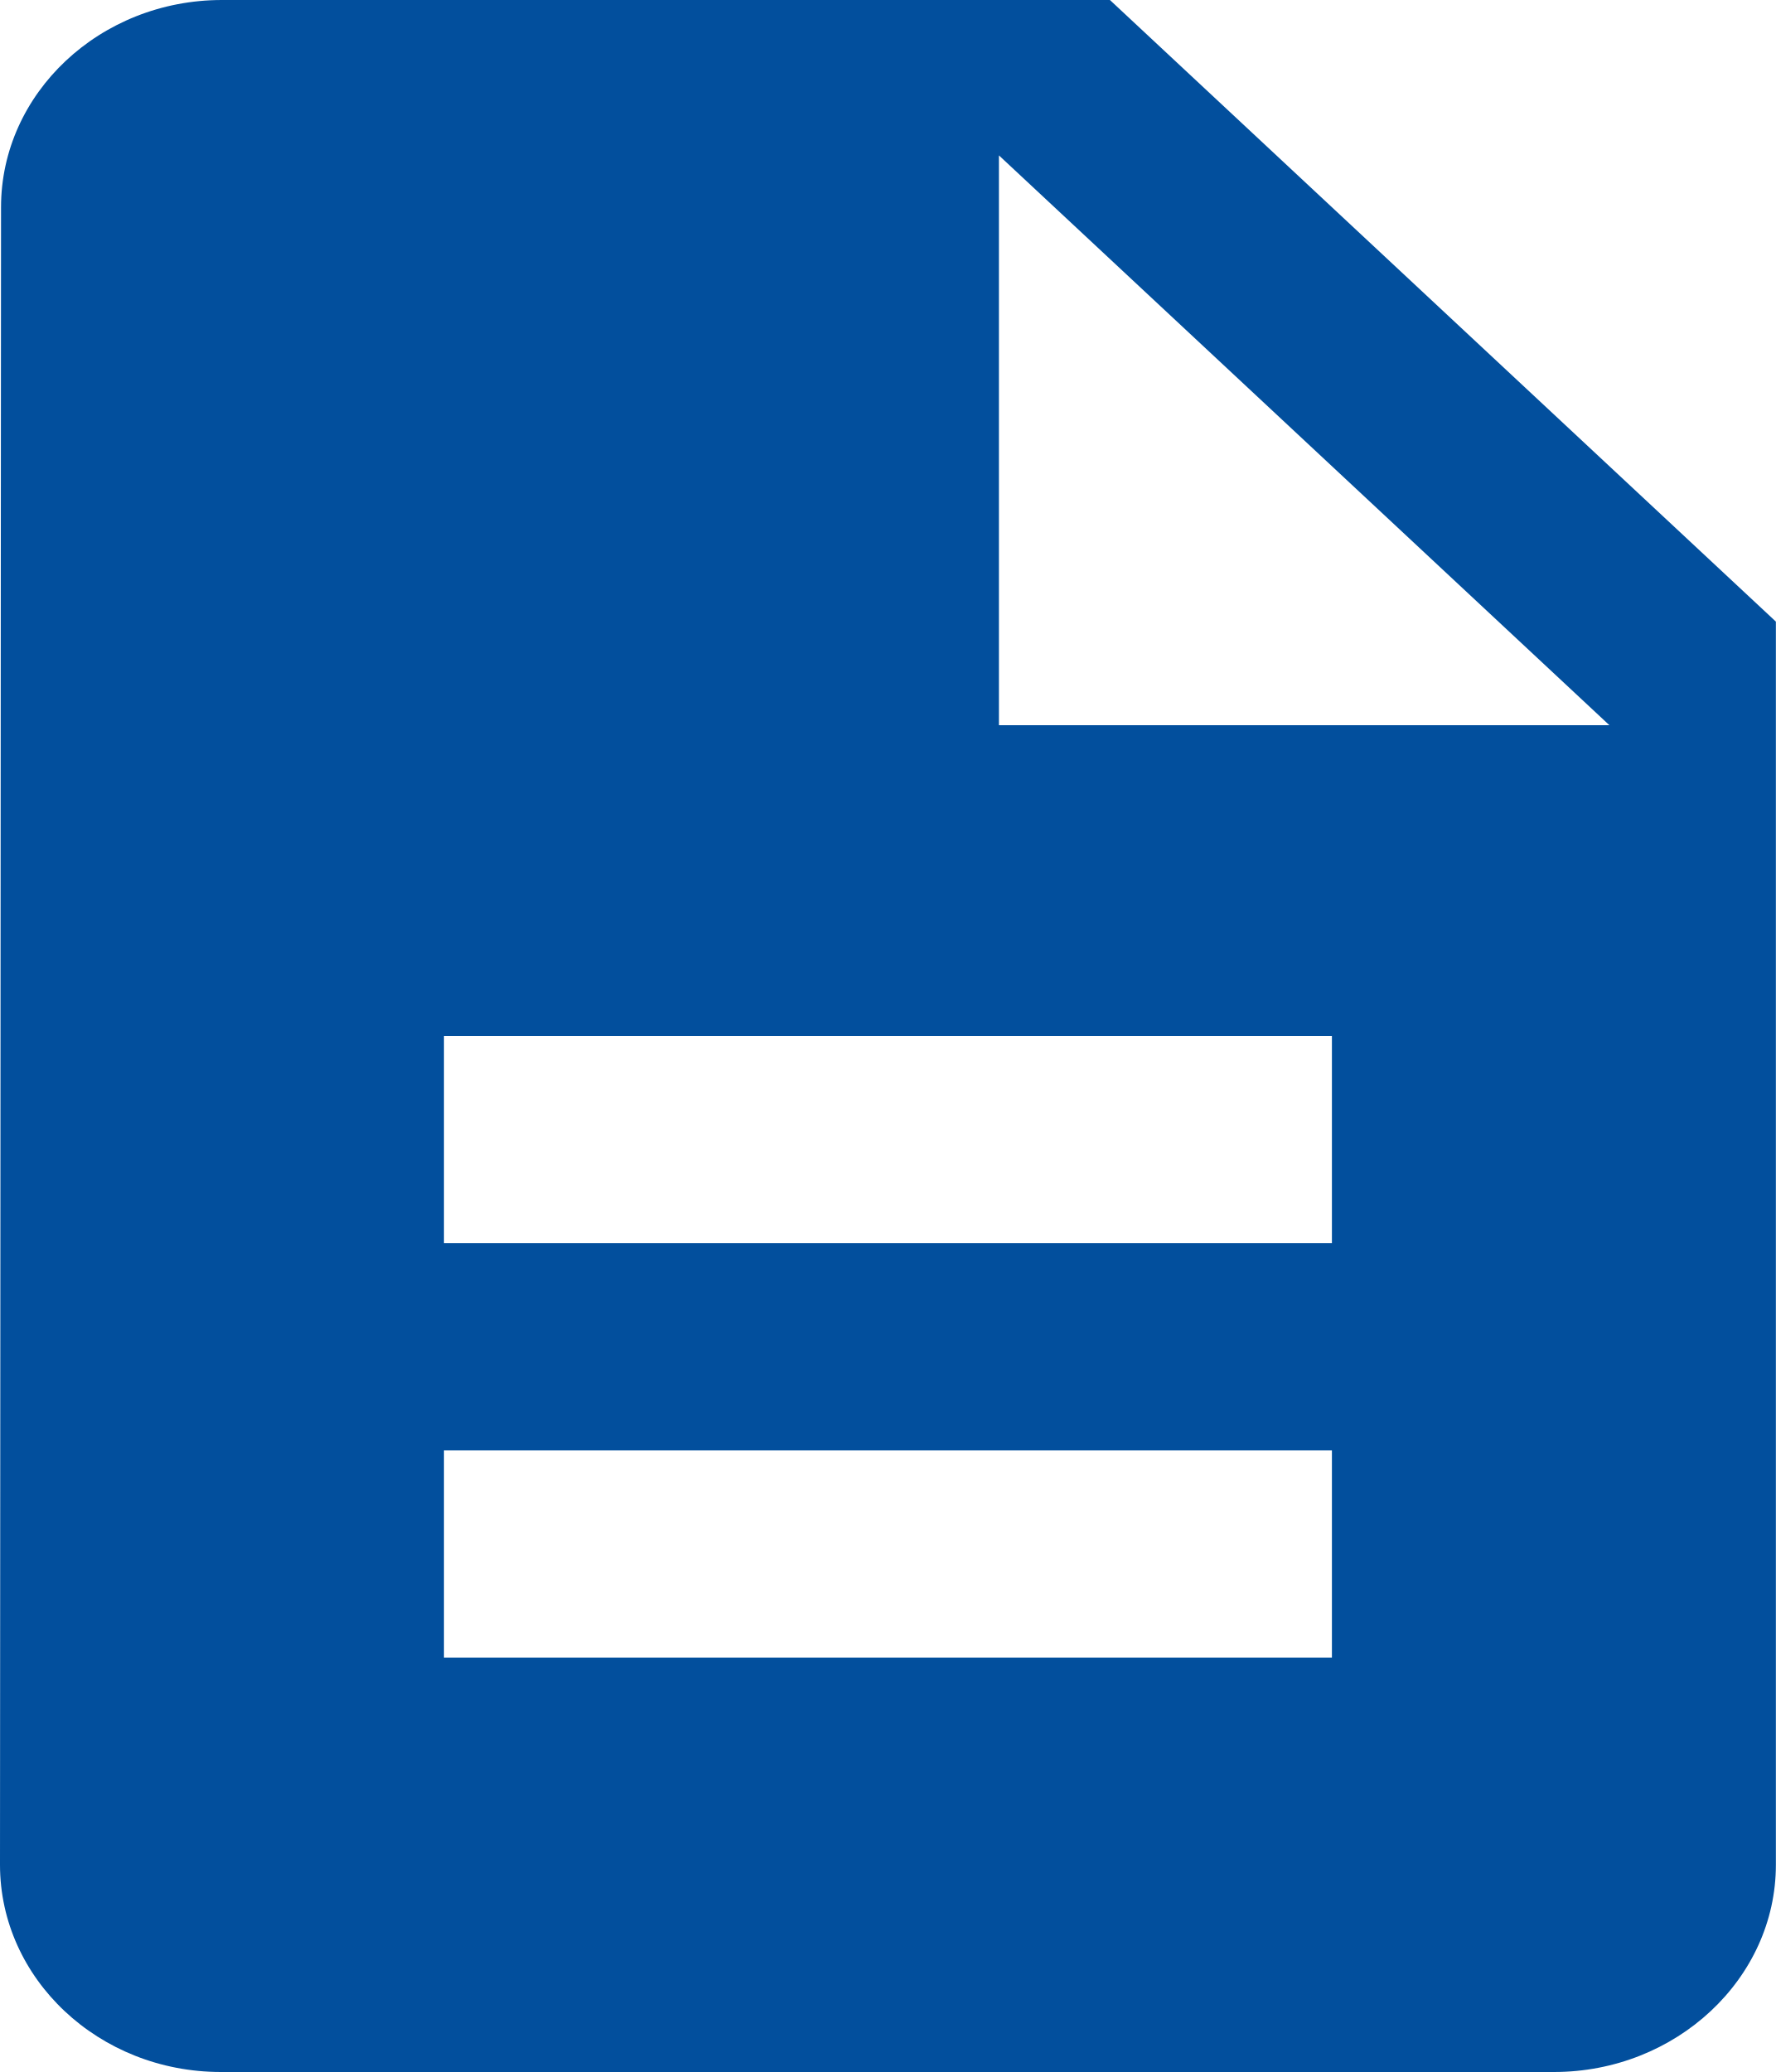
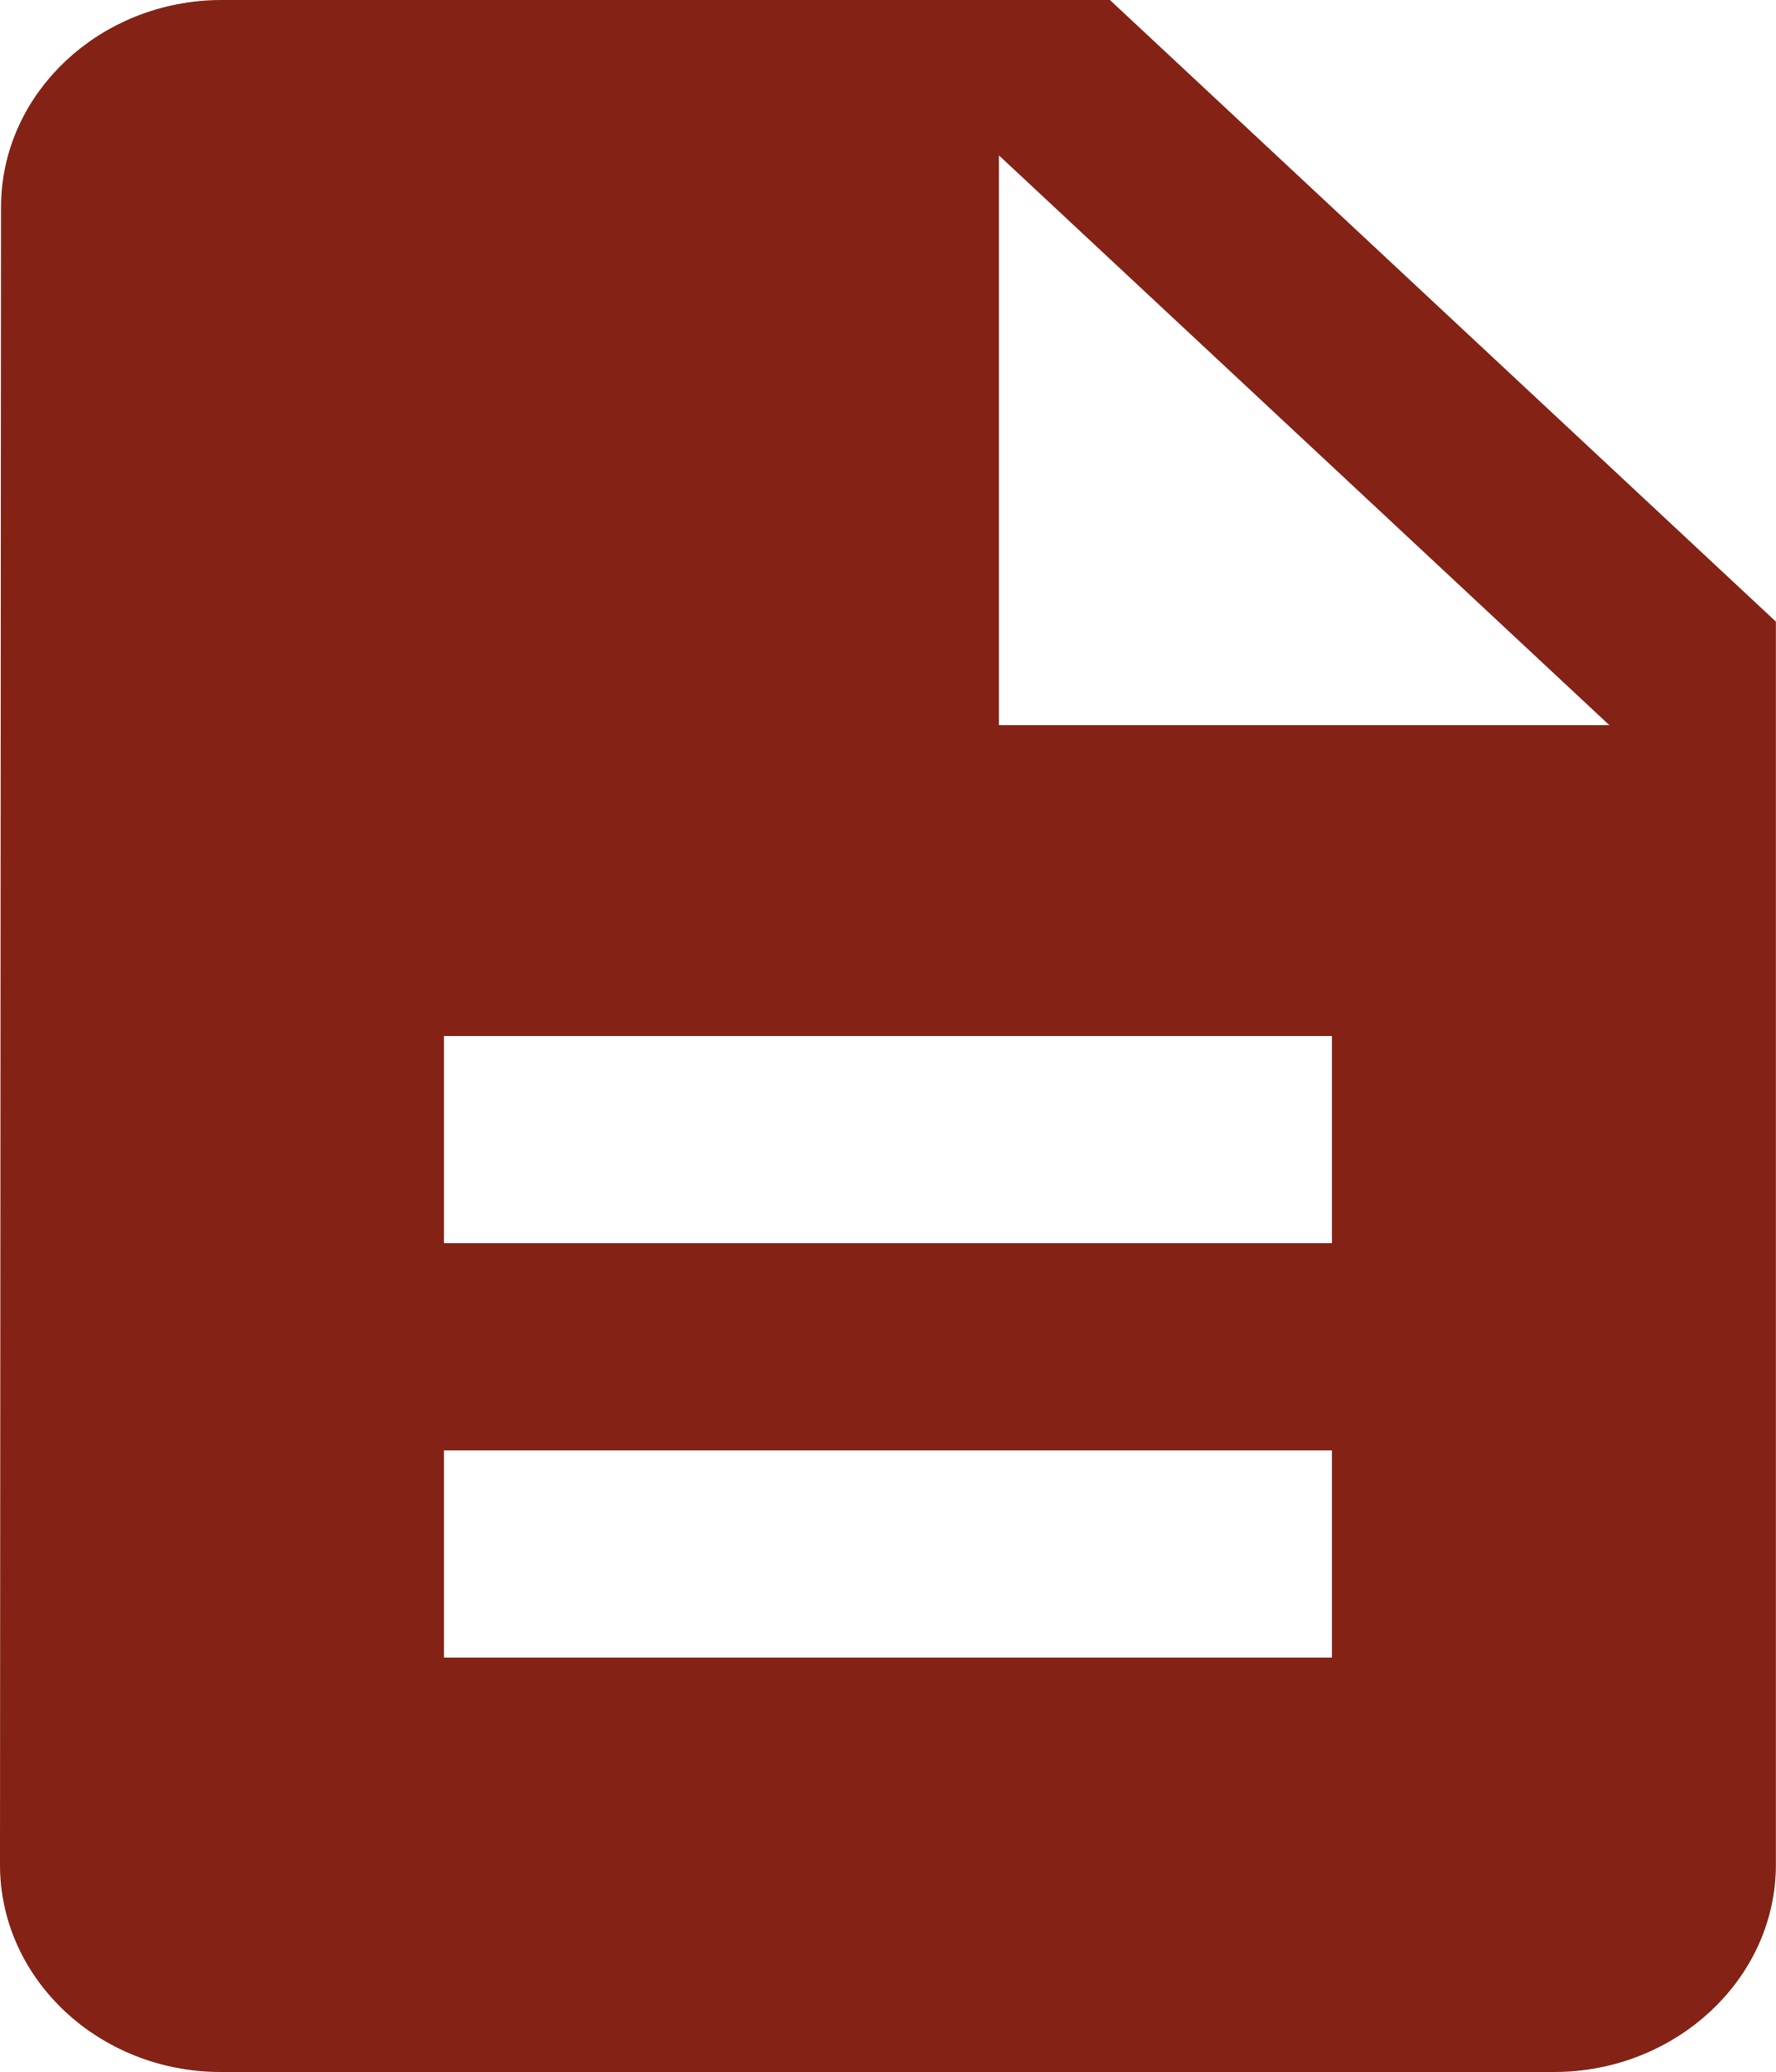
<svg xmlns="http://www.w3.org/2000/svg" width="12px" height="14px" viewBox="0 0 12 14" version="1.1">
  <g id="TOC-Page" stroke="none" stroke-width="1" fill="none" fill-rule="evenodd">
-     <g id="TOC" transform="translate(-153, -310)" fill="#024F9D">
+     <g id="TOC" transform="translate(-153, -310)" fill="#832215">
      <path d="M160.5,310 L154.5,310 C153.675,310 153.007,310.63 153.007,311.4 L153,322.6 C153,323.37 153.667,324 154.493,324 L163.5,324 C164.325,324 165,323.37 165,322.6 L165,314.2 L160.5,310 L160.5,310 Z M162,321.2 L156,321.2 L156,319.8 L162,319.8 L162,321.2 L162,321.2 Z M162,318.4 L156,318.4 L156,317 L162,317 L162,318.4 L162,318.4 Z M159.75,314.9 L159.75,311.05 L163.875,314.9 L159.75,314.9 L159.75,314.9 Z" id="Doc" />
    </g>
  </g>
</svg>
